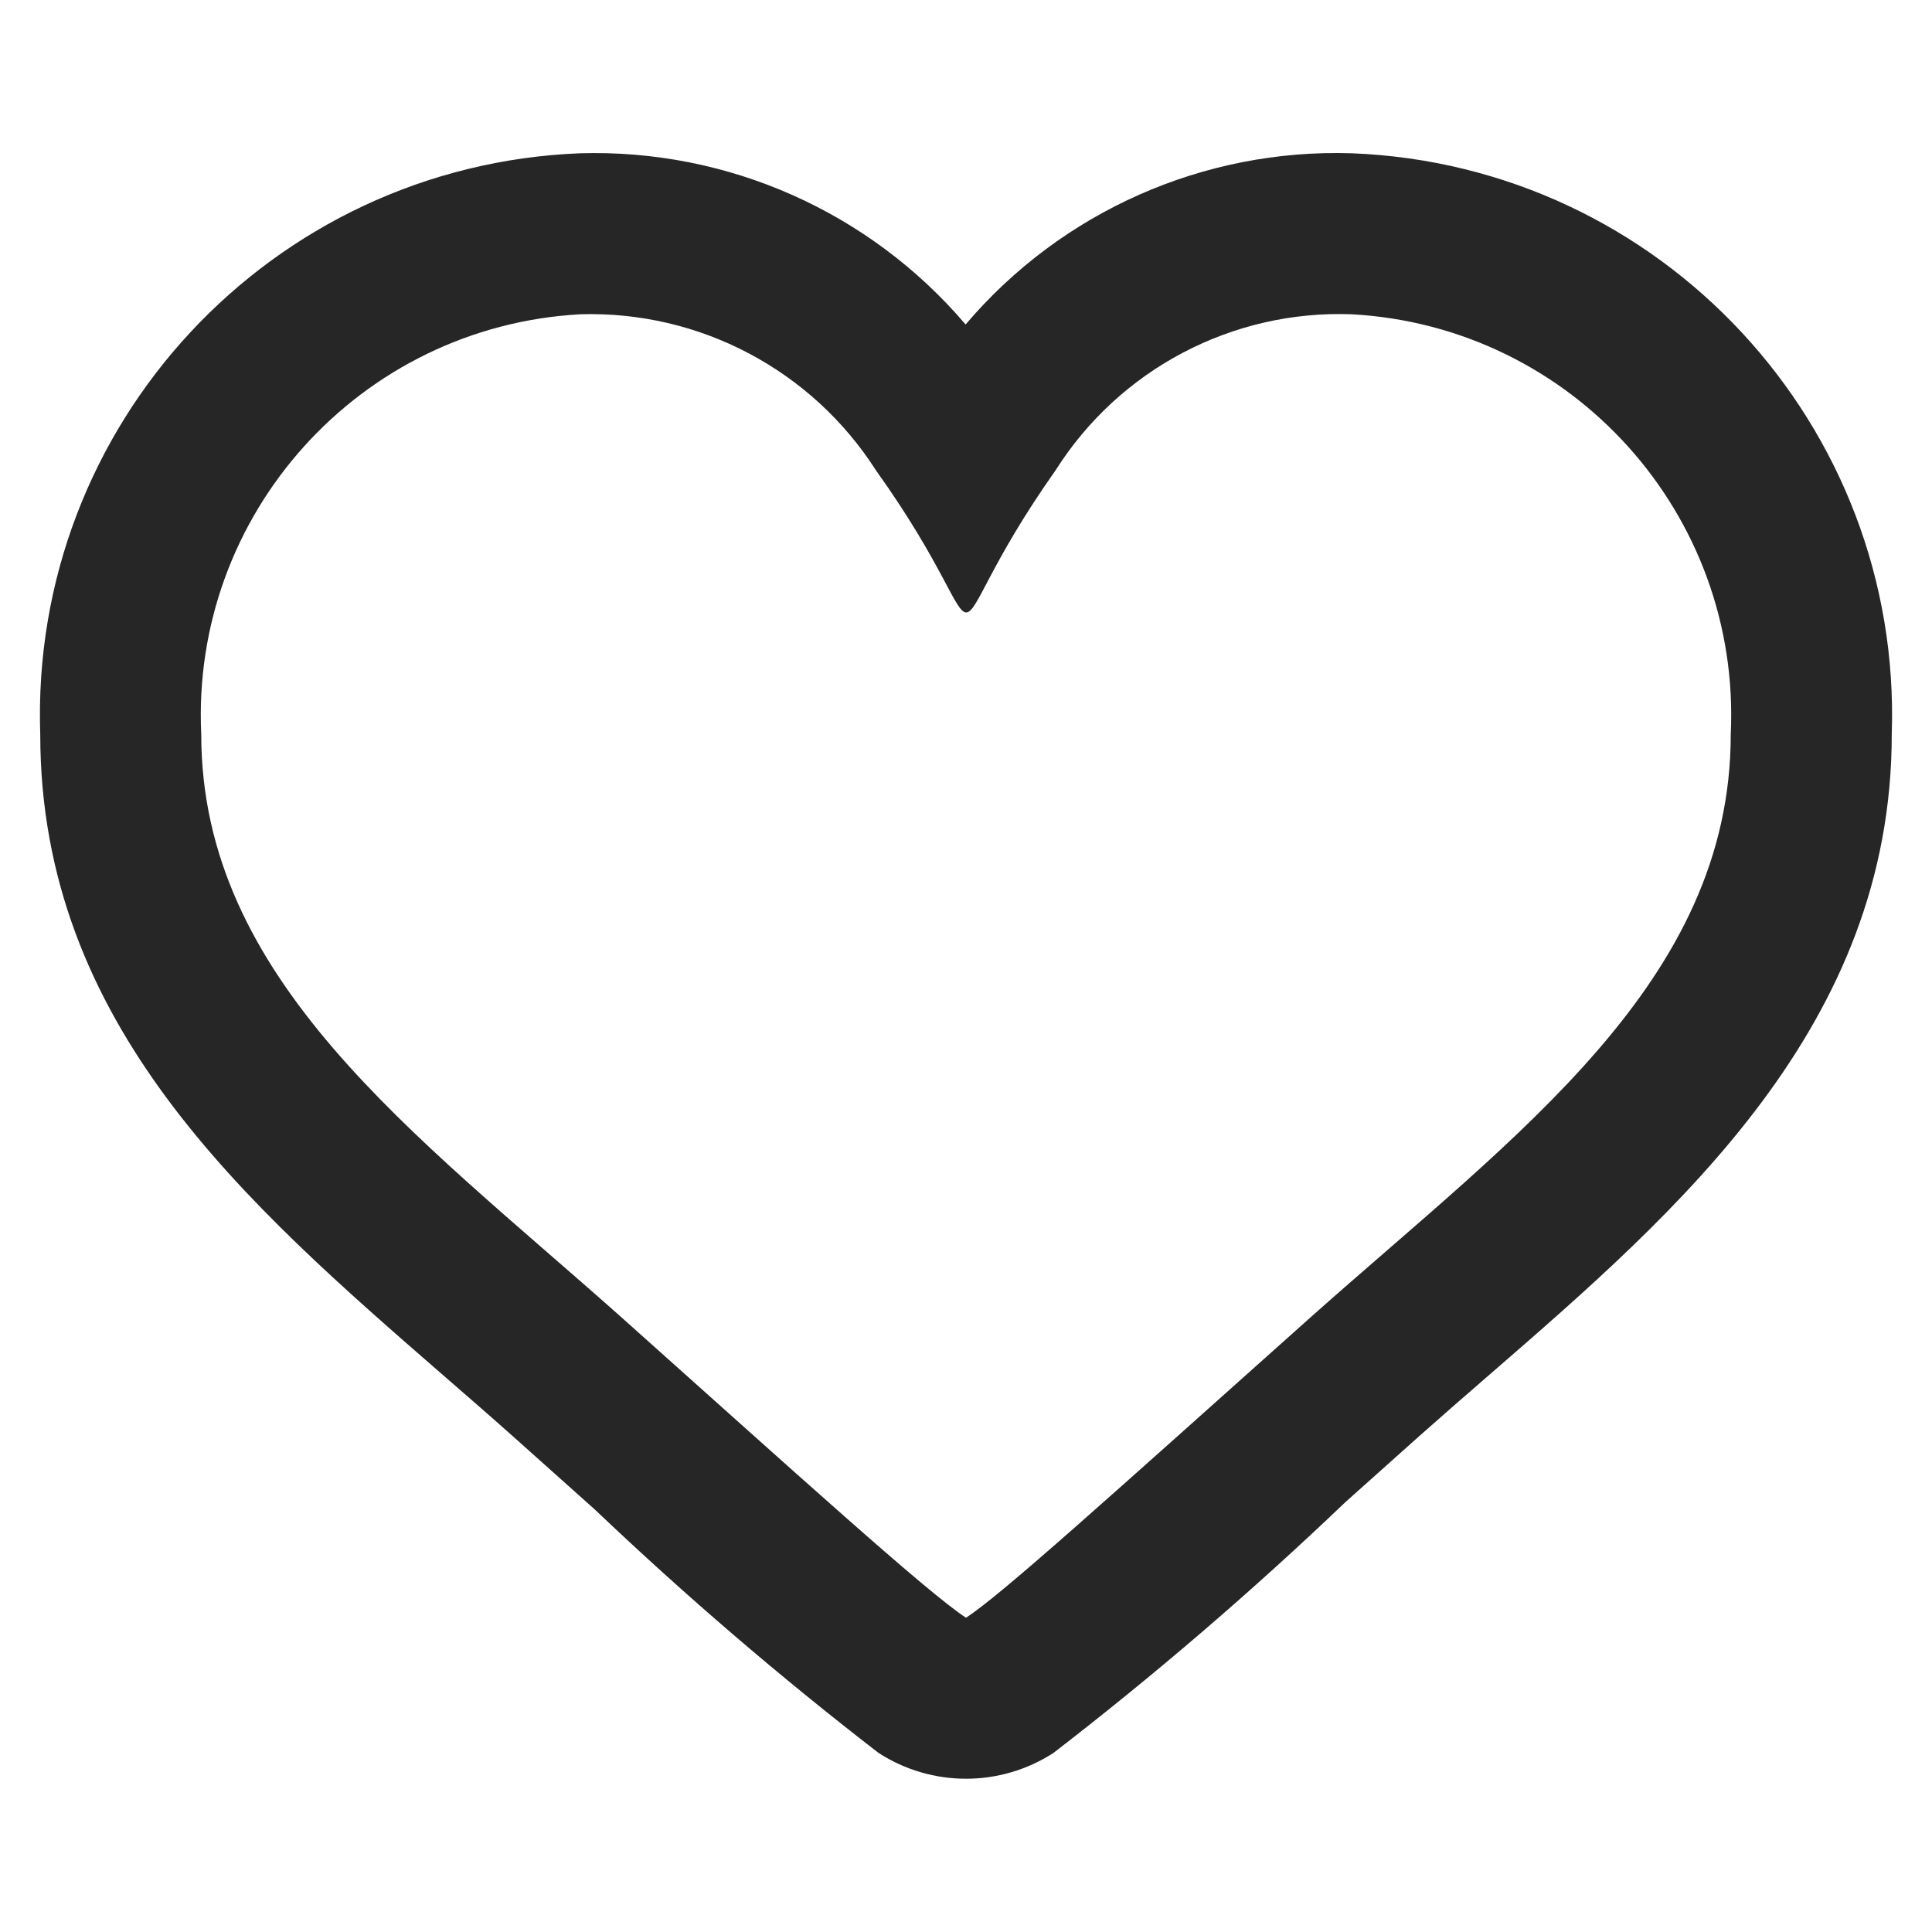
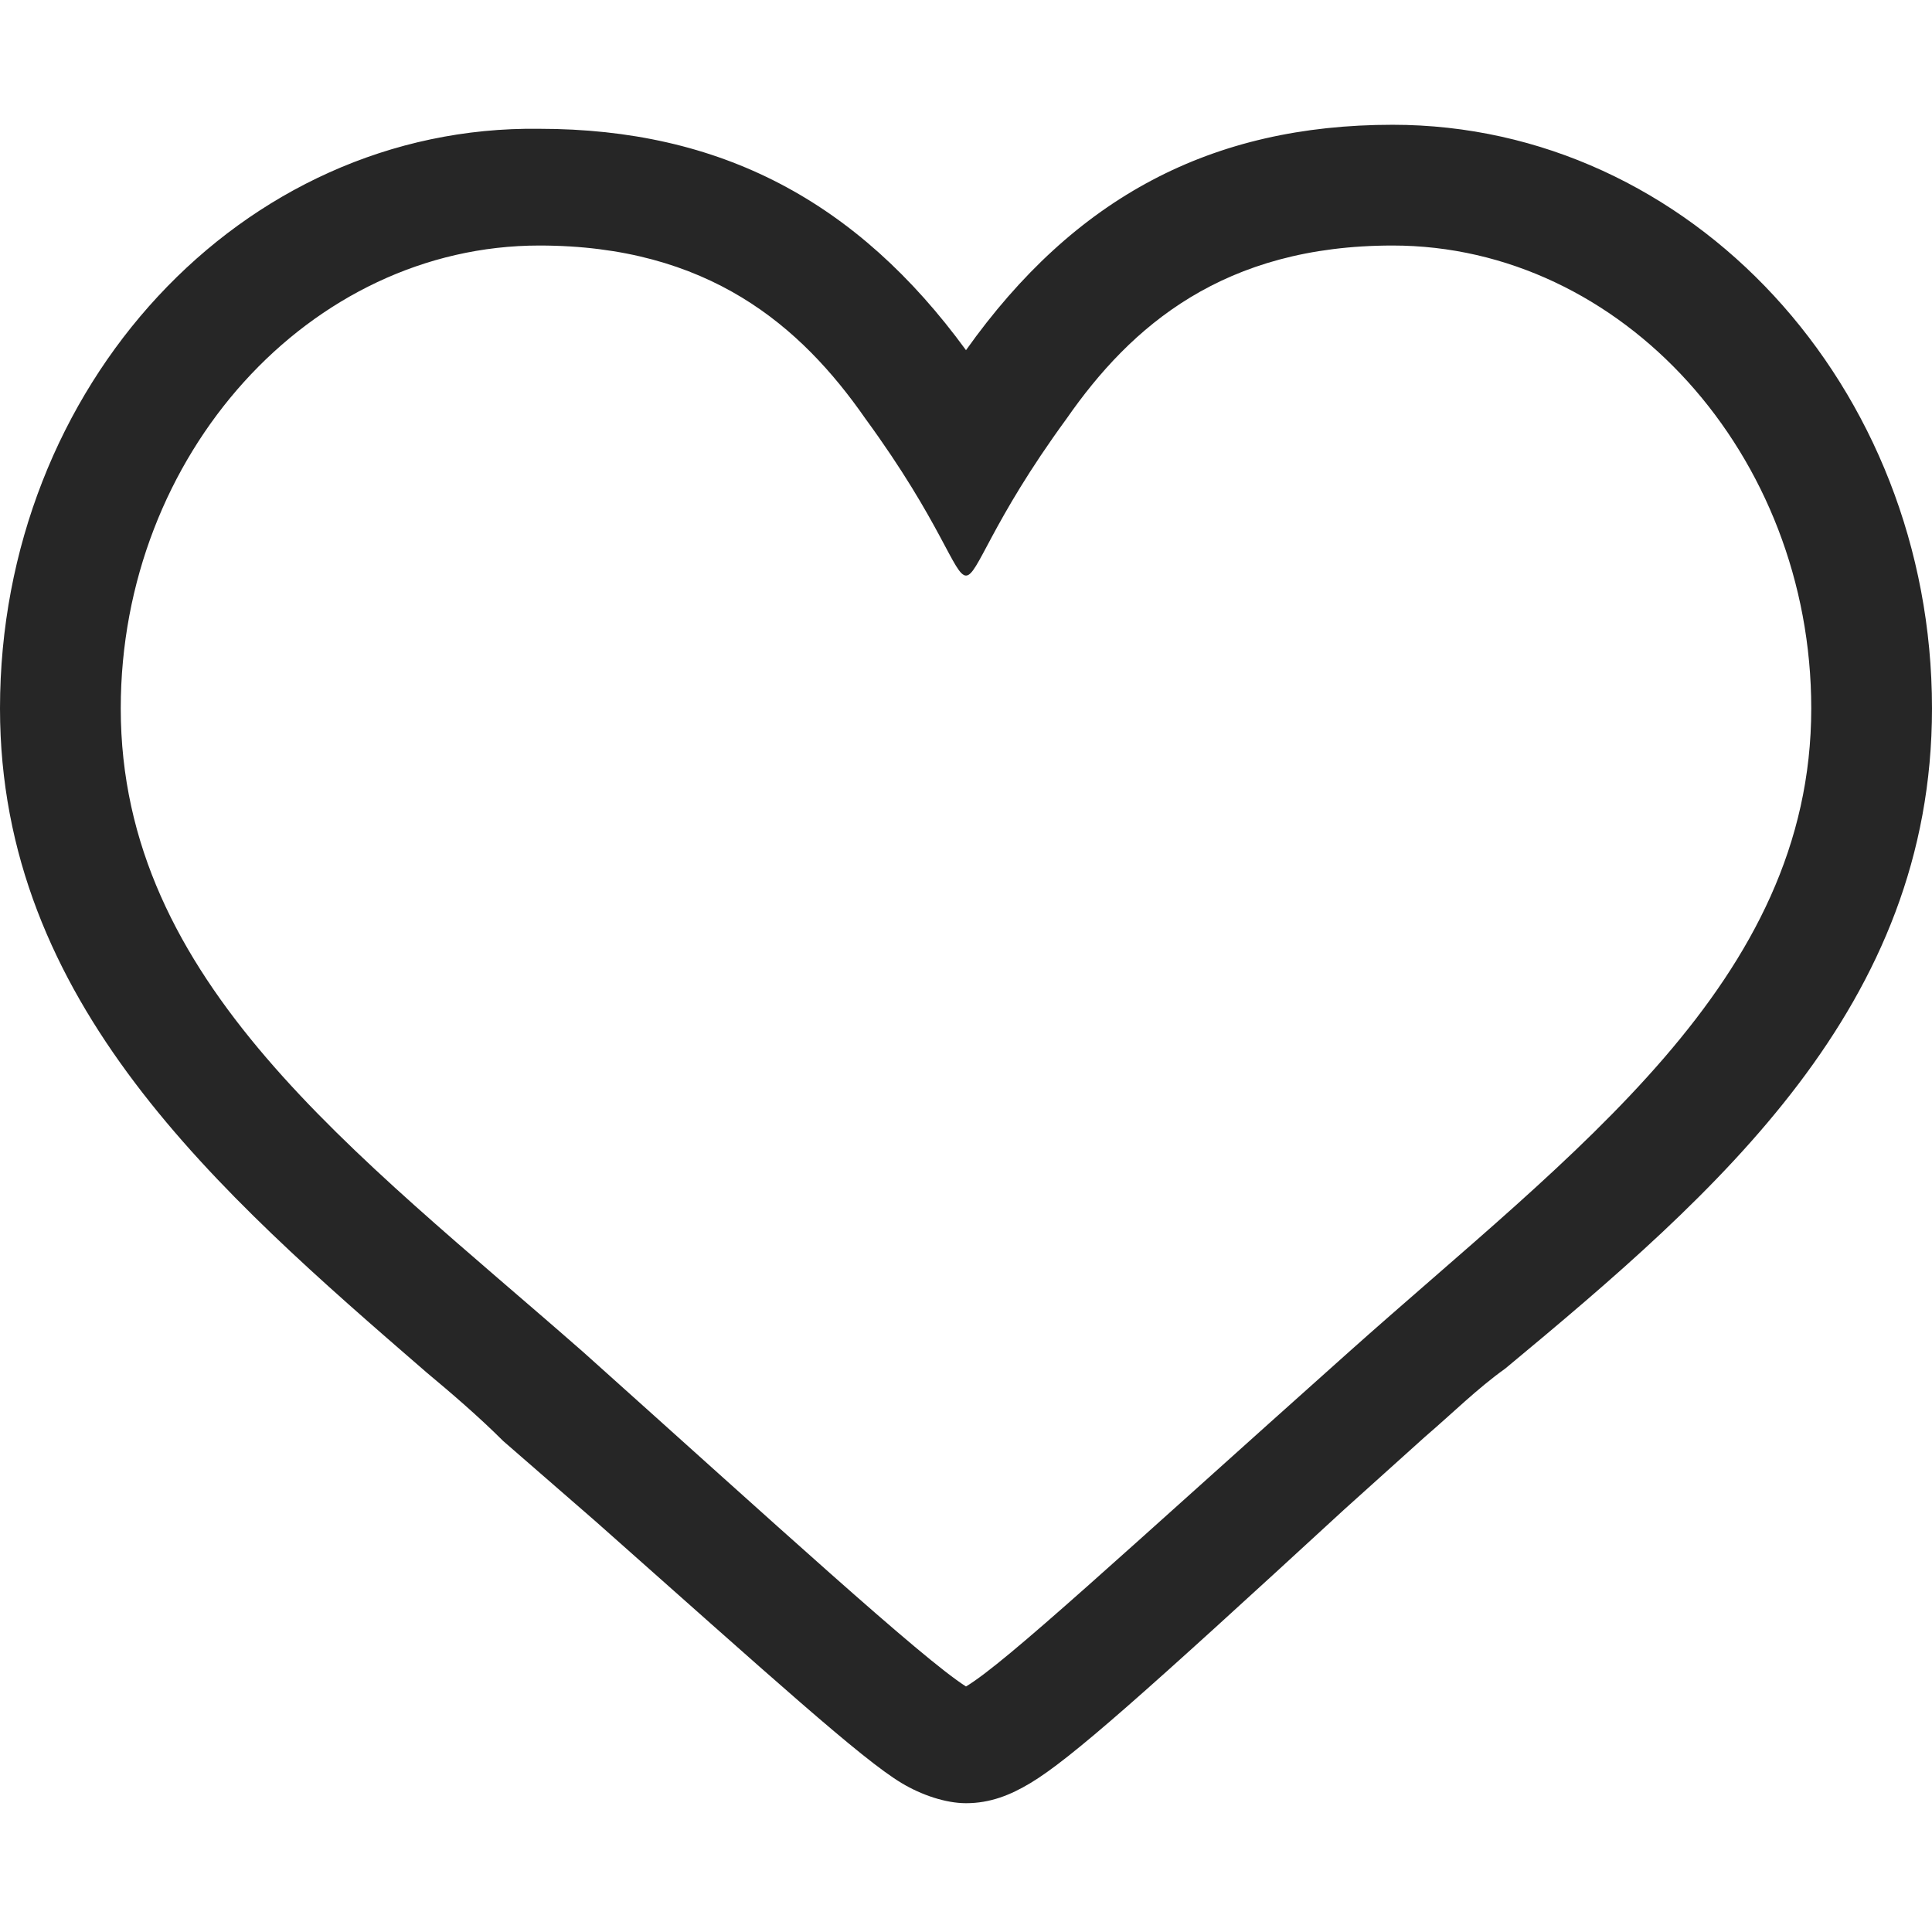
- <svg aria-label="Hareket Akışı" class="_8-yf5 " color="#262626" fill="#262626" height="24" role="img" viewBox="0 0 24 24" width="24">
-   <path d="M16.792 3.904A4.989 4.989 0 0121.5 9.122c0 3.072-2.652 4.959-5.197 7.222-2.512 2.243-3.865 3.469-4.303 3.752-.477-.309-2.143-1.823-4.303-3.752C5.141 14.072 2.5 12.167 2.5 9.122a4.989 4.989 0 014.708-5.218 4.21 4.21 0 013.675 1.941c.84 1.175.98 1.763 1.12 1.763s.278-.588 1.11-1.766a4.17 4.17 0 013.679-1.938m0-2a6.04 6.04 0 00-4.797 2.127 6.052 6.052 0 00-4.787-2.127A6.985 6.985 0 00.5 9.122c0 3.61 2.55 5.827 5.015 7.97.283.246.569.494.853.747l1.027.918a44.998 44.998 0 003.518 3.018 2 2 0 002.174 0 45.263 45.263 0 003.626-3.115l.922-.824c.293-.26.59-.519.885-.774 2.334-2.025 4.98-4.32 4.98-7.94a6.985 6.985 0 00-6.708-7.218z" />
+ <svg aria-label="Activity Feed" class="_8-yf5 " fill="#262626" height="22" viewBox="0 0 48 48" width="22">
+   <path d="M34.6 6.1c5.7 0 10.4 5.2 10.4 11.5 0 6.8-5.9 11-11.5 16S25 41.3 24 41.9c-1.1-.7-4.7-4-9.5-8.3-5.7-5-11.5-9.2-11.5-16C3 11.3 7.7 6.1 13.4 6.1c4.2 0 6.5 2 8.1 4.3 1.9 2.6 2.2 3.9 2.5 3.9.3 0 .6-1.3 2.5-3.9 1.6-2.3 3.9-4.3 8.1-4.3m0-3c-4.5 0-7.9 1.8-10.6 5.6-2.7-3.7-6.1-5.5-10.6-5.5C6 3.1 0 9.6 0 17.6c0 7.3 5.4 12 10.6 16.5.6.5 1.3 1.1 1.9 1.7l2.3 2c4.4 3.9 6.6 5.9 7.6 6.5.5.3 1.1.5 1.6.5.6 0 1.1-.2 1.6-.5 1-.6 2.8-2.2 7.8-6.8l2-1.8c.7-.6 1.3-1.2 2-1.7C42.7 29.6 48 25 48 17.6c0-8-6-14.5-13.4-14.5z" />
</svg>
